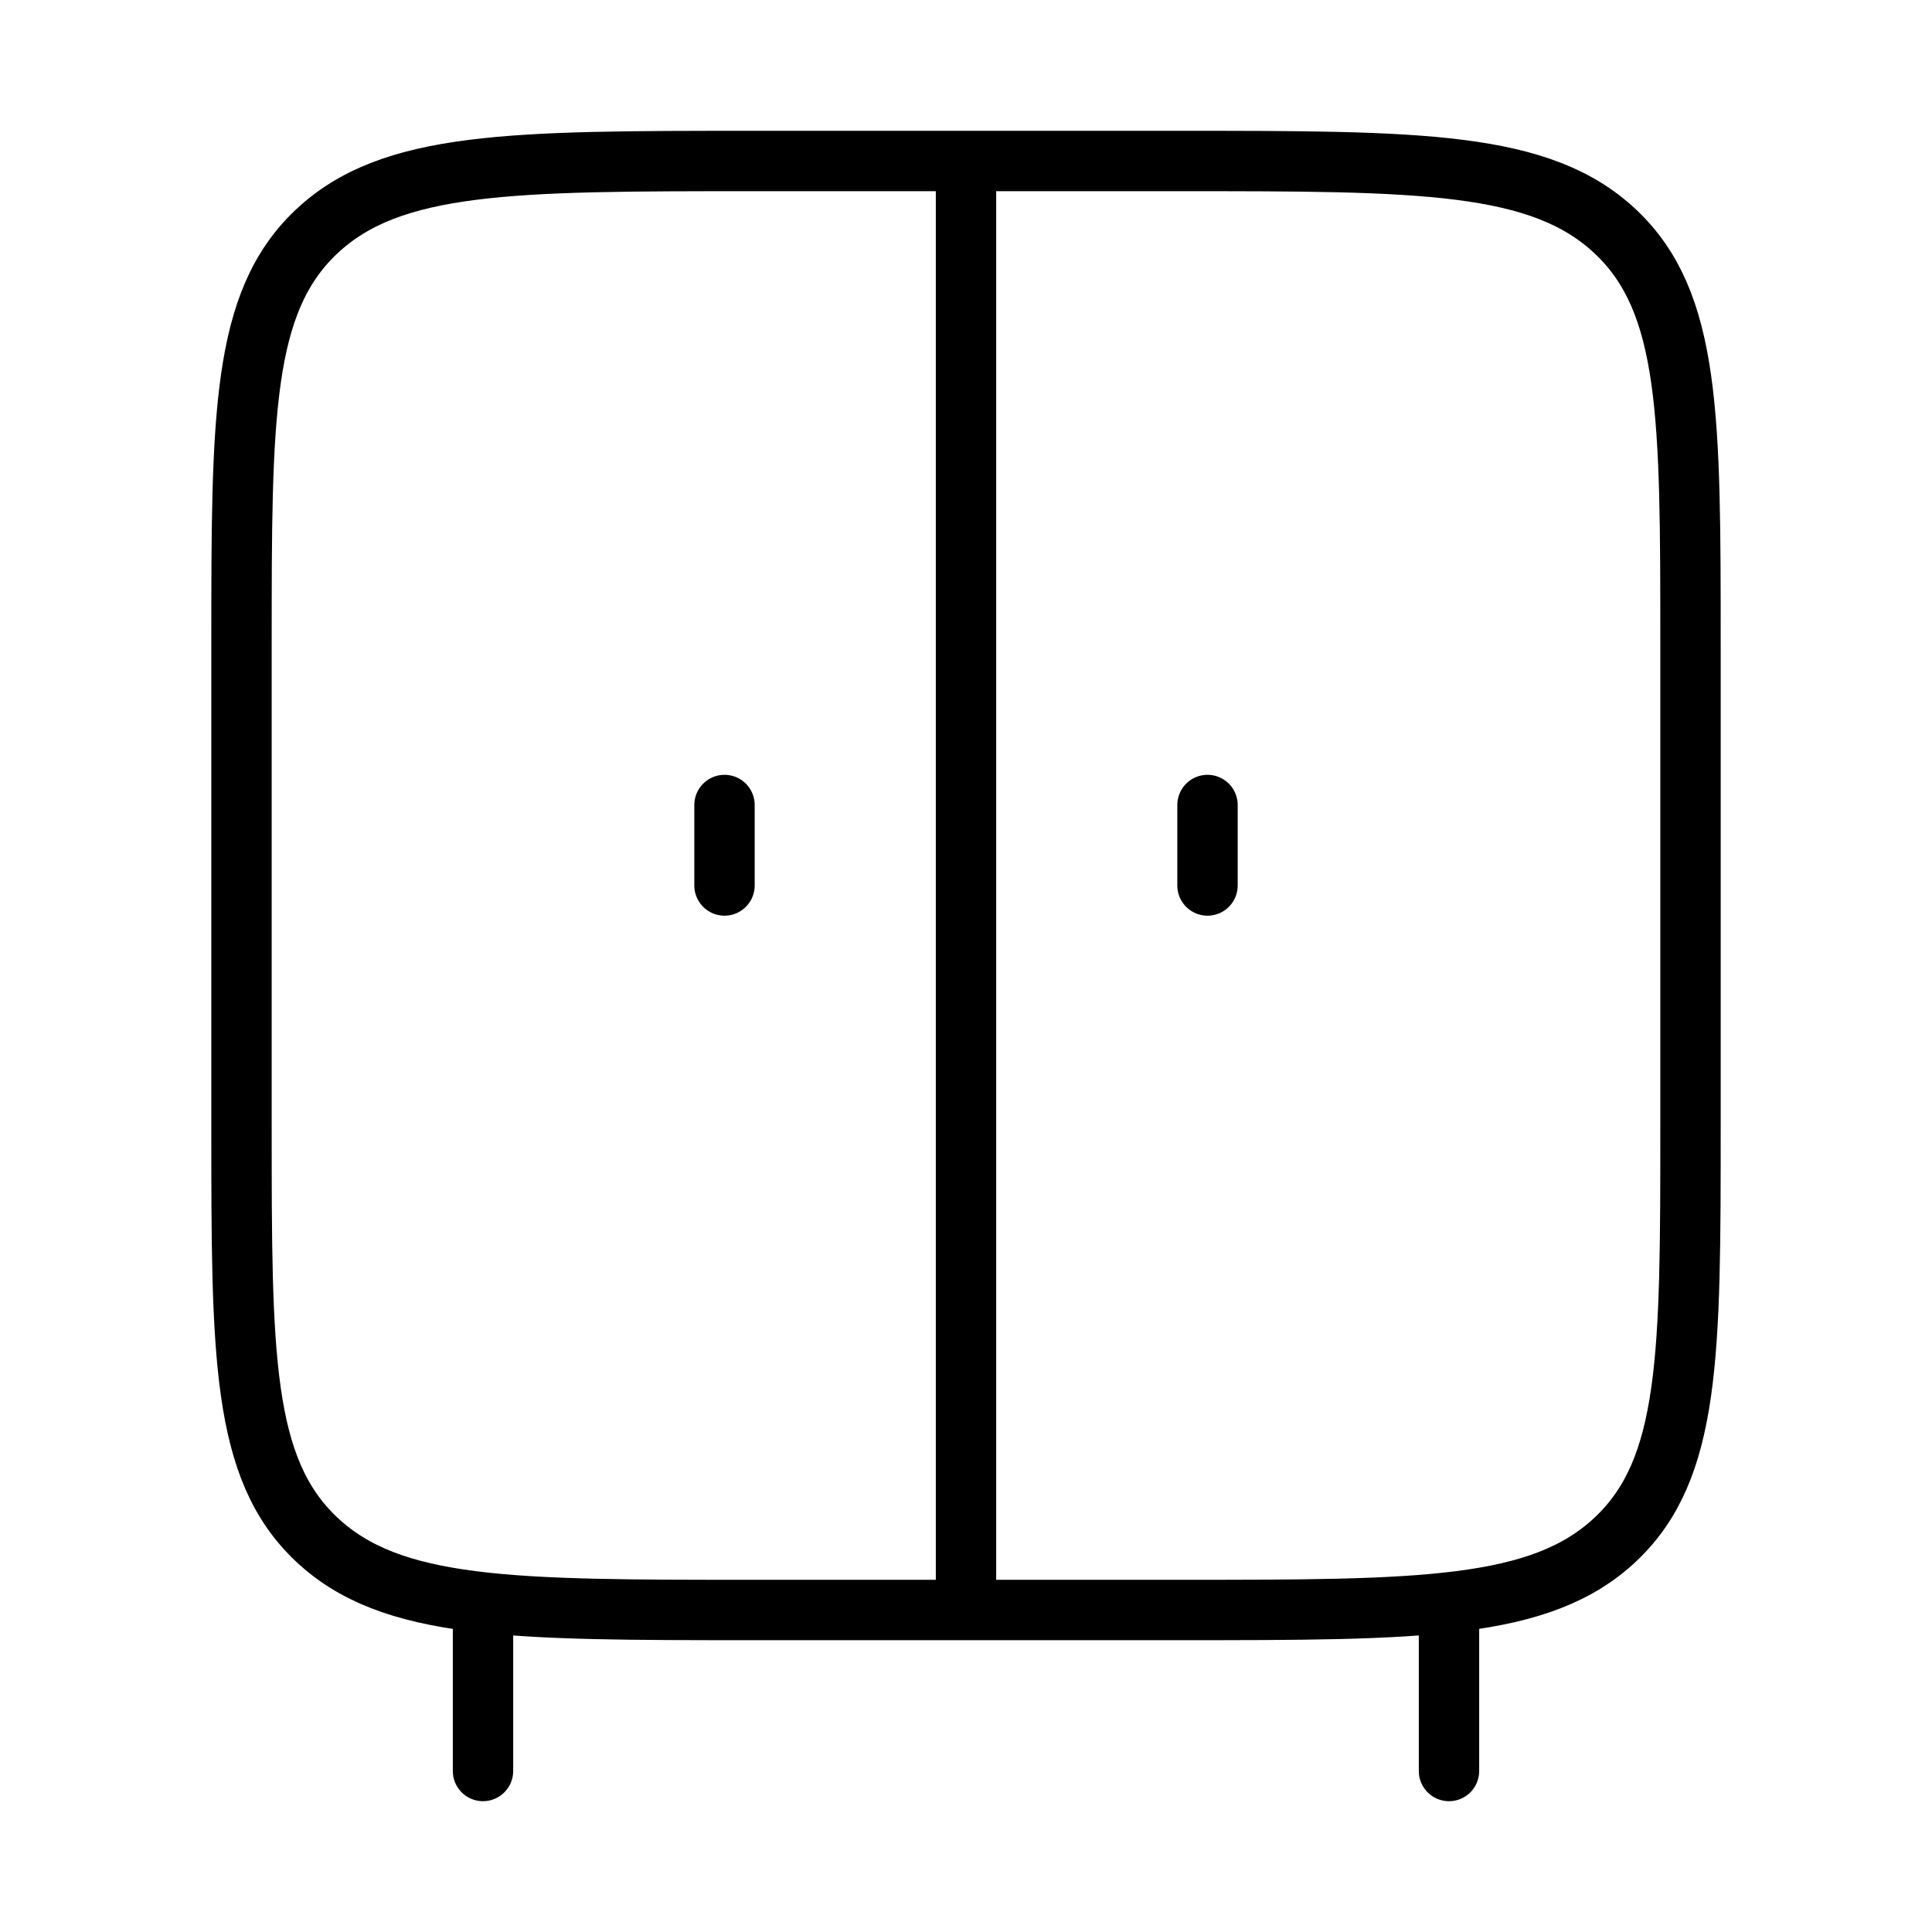
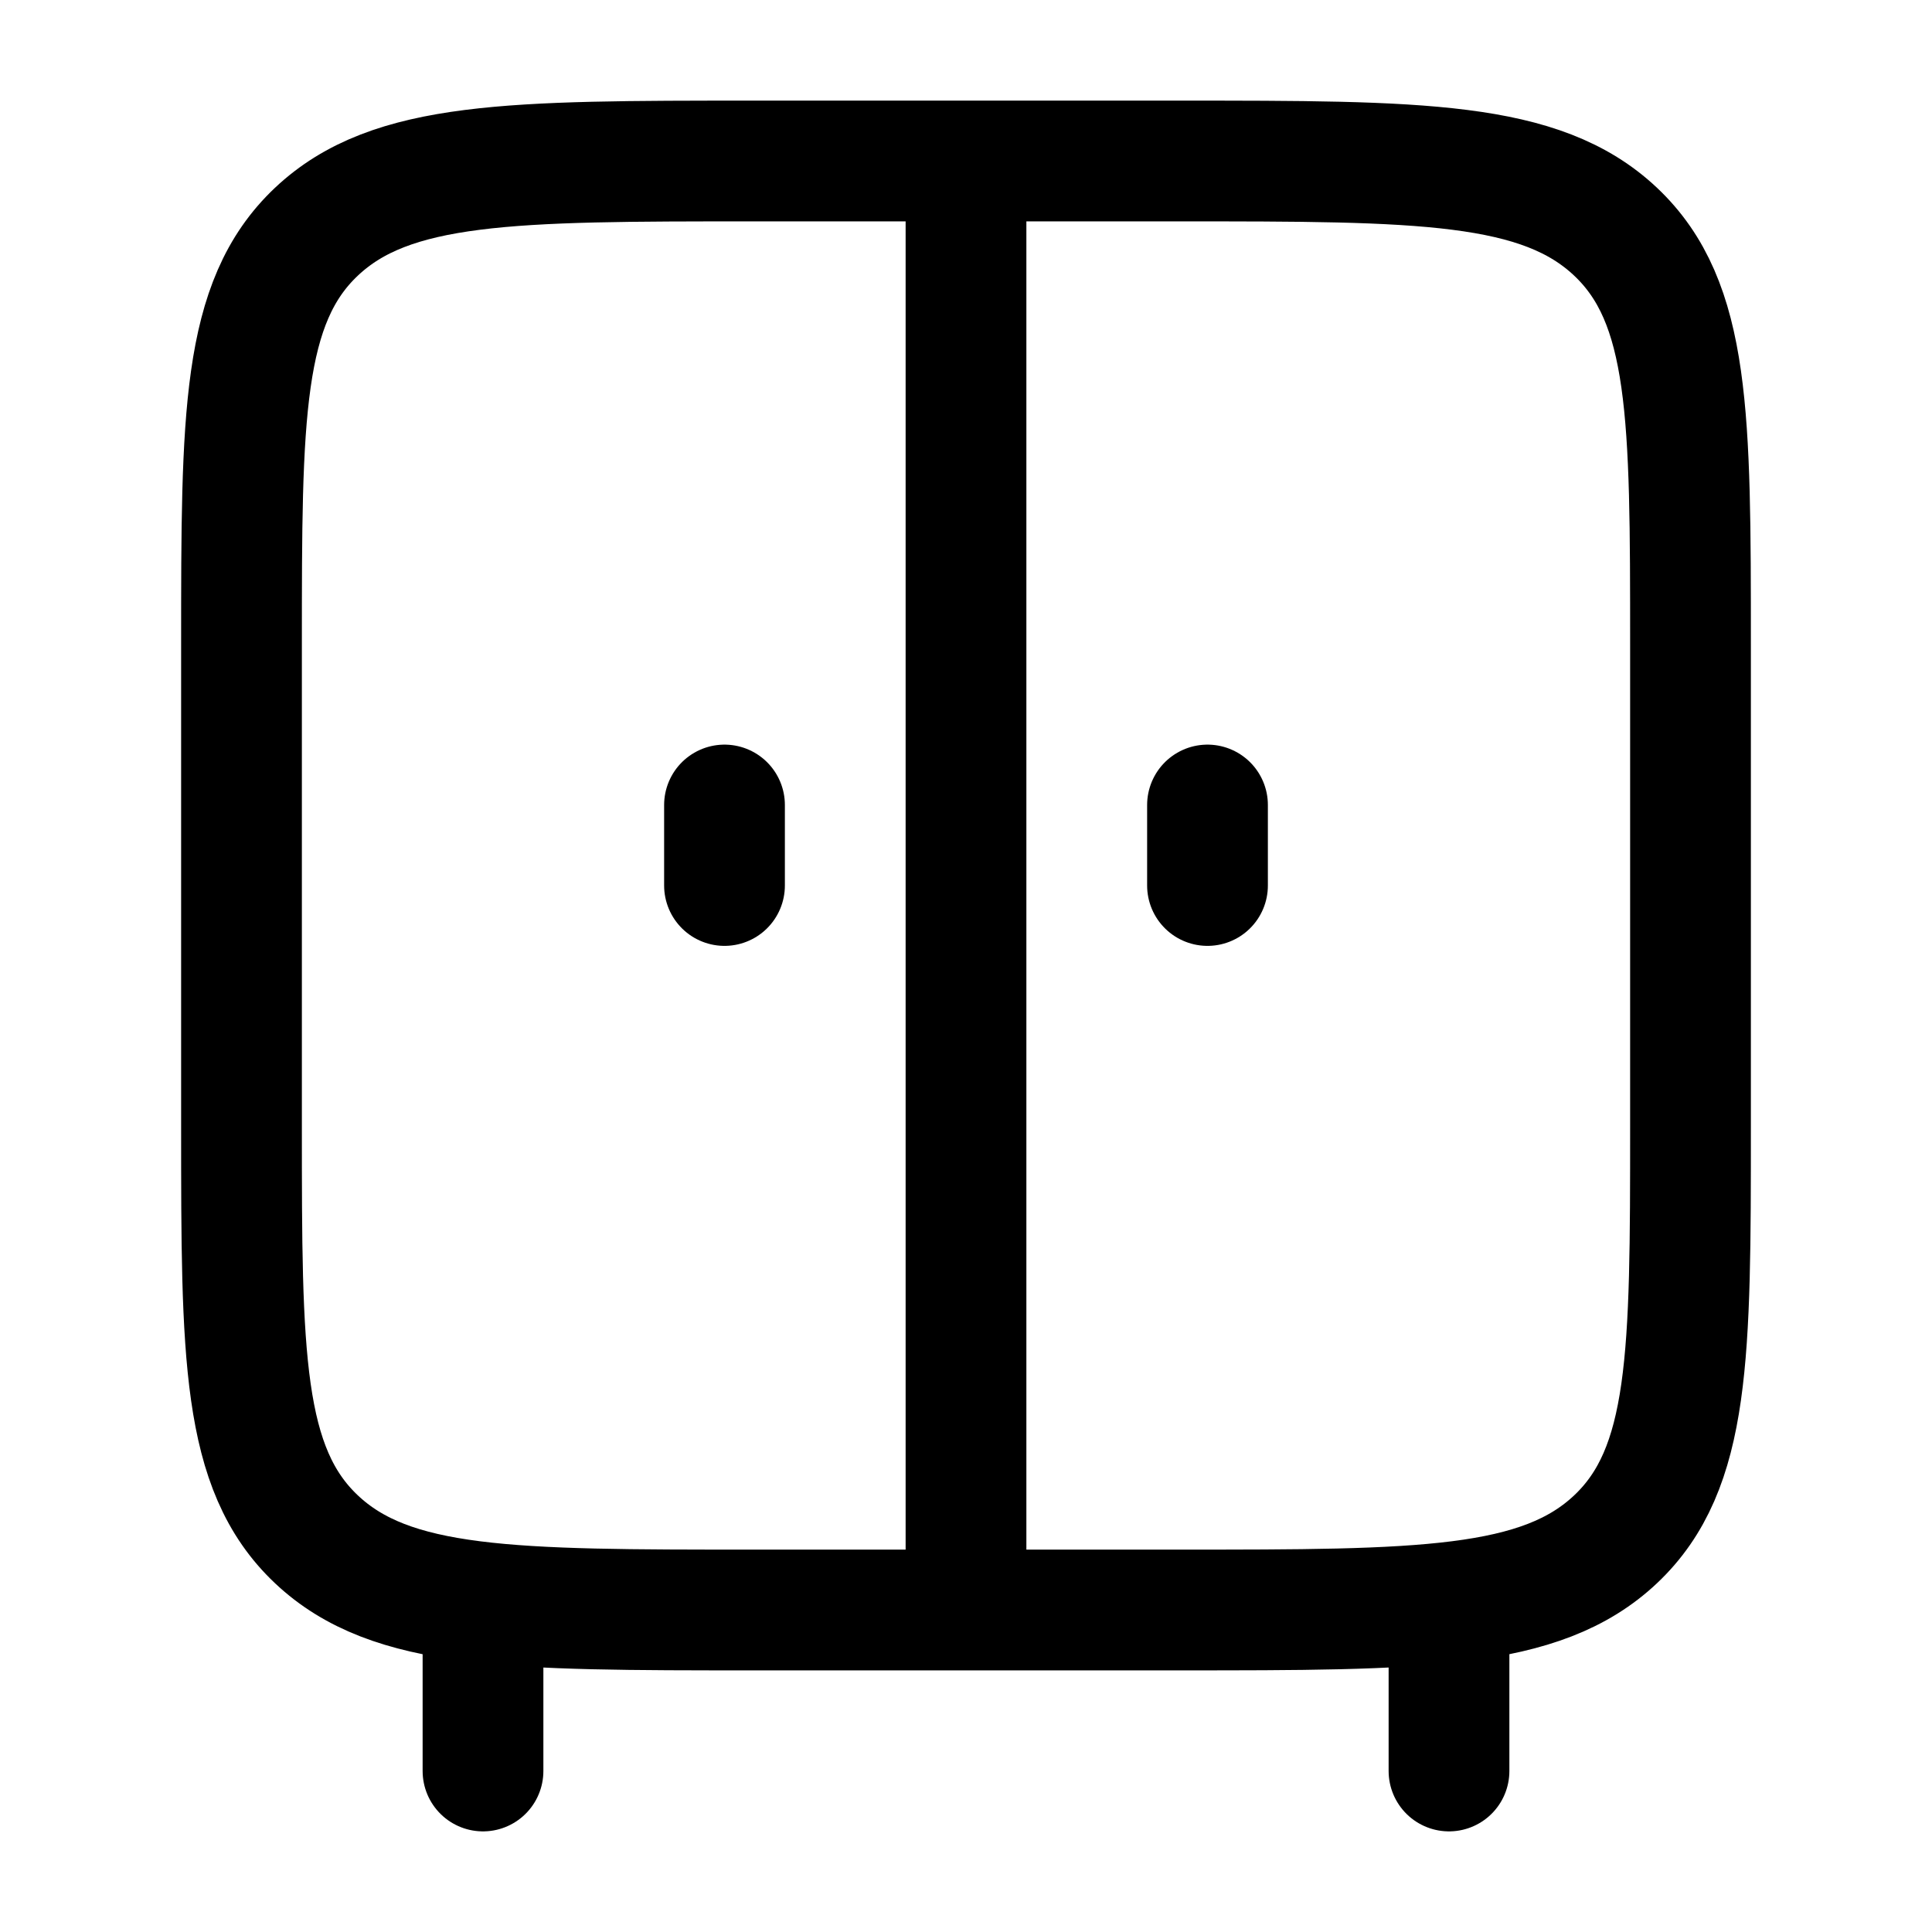
<svg xmlns="http://www.w3.org/2000/svg" width="48" height="48" viewBox="0 0 48 48" fill="none">
-   <path d="M12 40V44M36 40V44M24 40V4M18 20V22M30 20V22M6 28V16C6 10.344 6 7.514 7.86 5.758C9.72 4.002 12.716 4 18.706 4H29.294C35.284 4 38.278 4 40.14 5.758C42 7.514 42 10.344 42 16V28C42 33.656 42 36.486 40.14 38.242C38.28 39.998 35.284 40 29.294 40H18.706C12.716 40 9.722 40 7.86 38.242C6 36.486 6 33.656 6 28Z" stroke="black" stroke-width="1.5" stroke-linecap="round" stroke-linejoin="round" />
+   <path d="M12 40V44M36 40V44M24 40V4M18 20V22M30 20V22M6 28V16C6 10.344 6 7.514 7.86 5.758C9.72 4.002 12.716 4 18.706 4H29.294C35.284 4 38.278 4 40.14 5.758C42 7.514 42 10.344 42 16V28C42 33.656 42 36.486 40.14 38.242C38.28 39.998 35.284 40 29.294 40H18.706C12.716 40 9.722 40 7.86 38.242C6 36.486 6 33.656 6 28Z" stroke="currentColor" stroke-width="3" stroke-linecap="round" stroke-linejoin="round" />
</svg>
